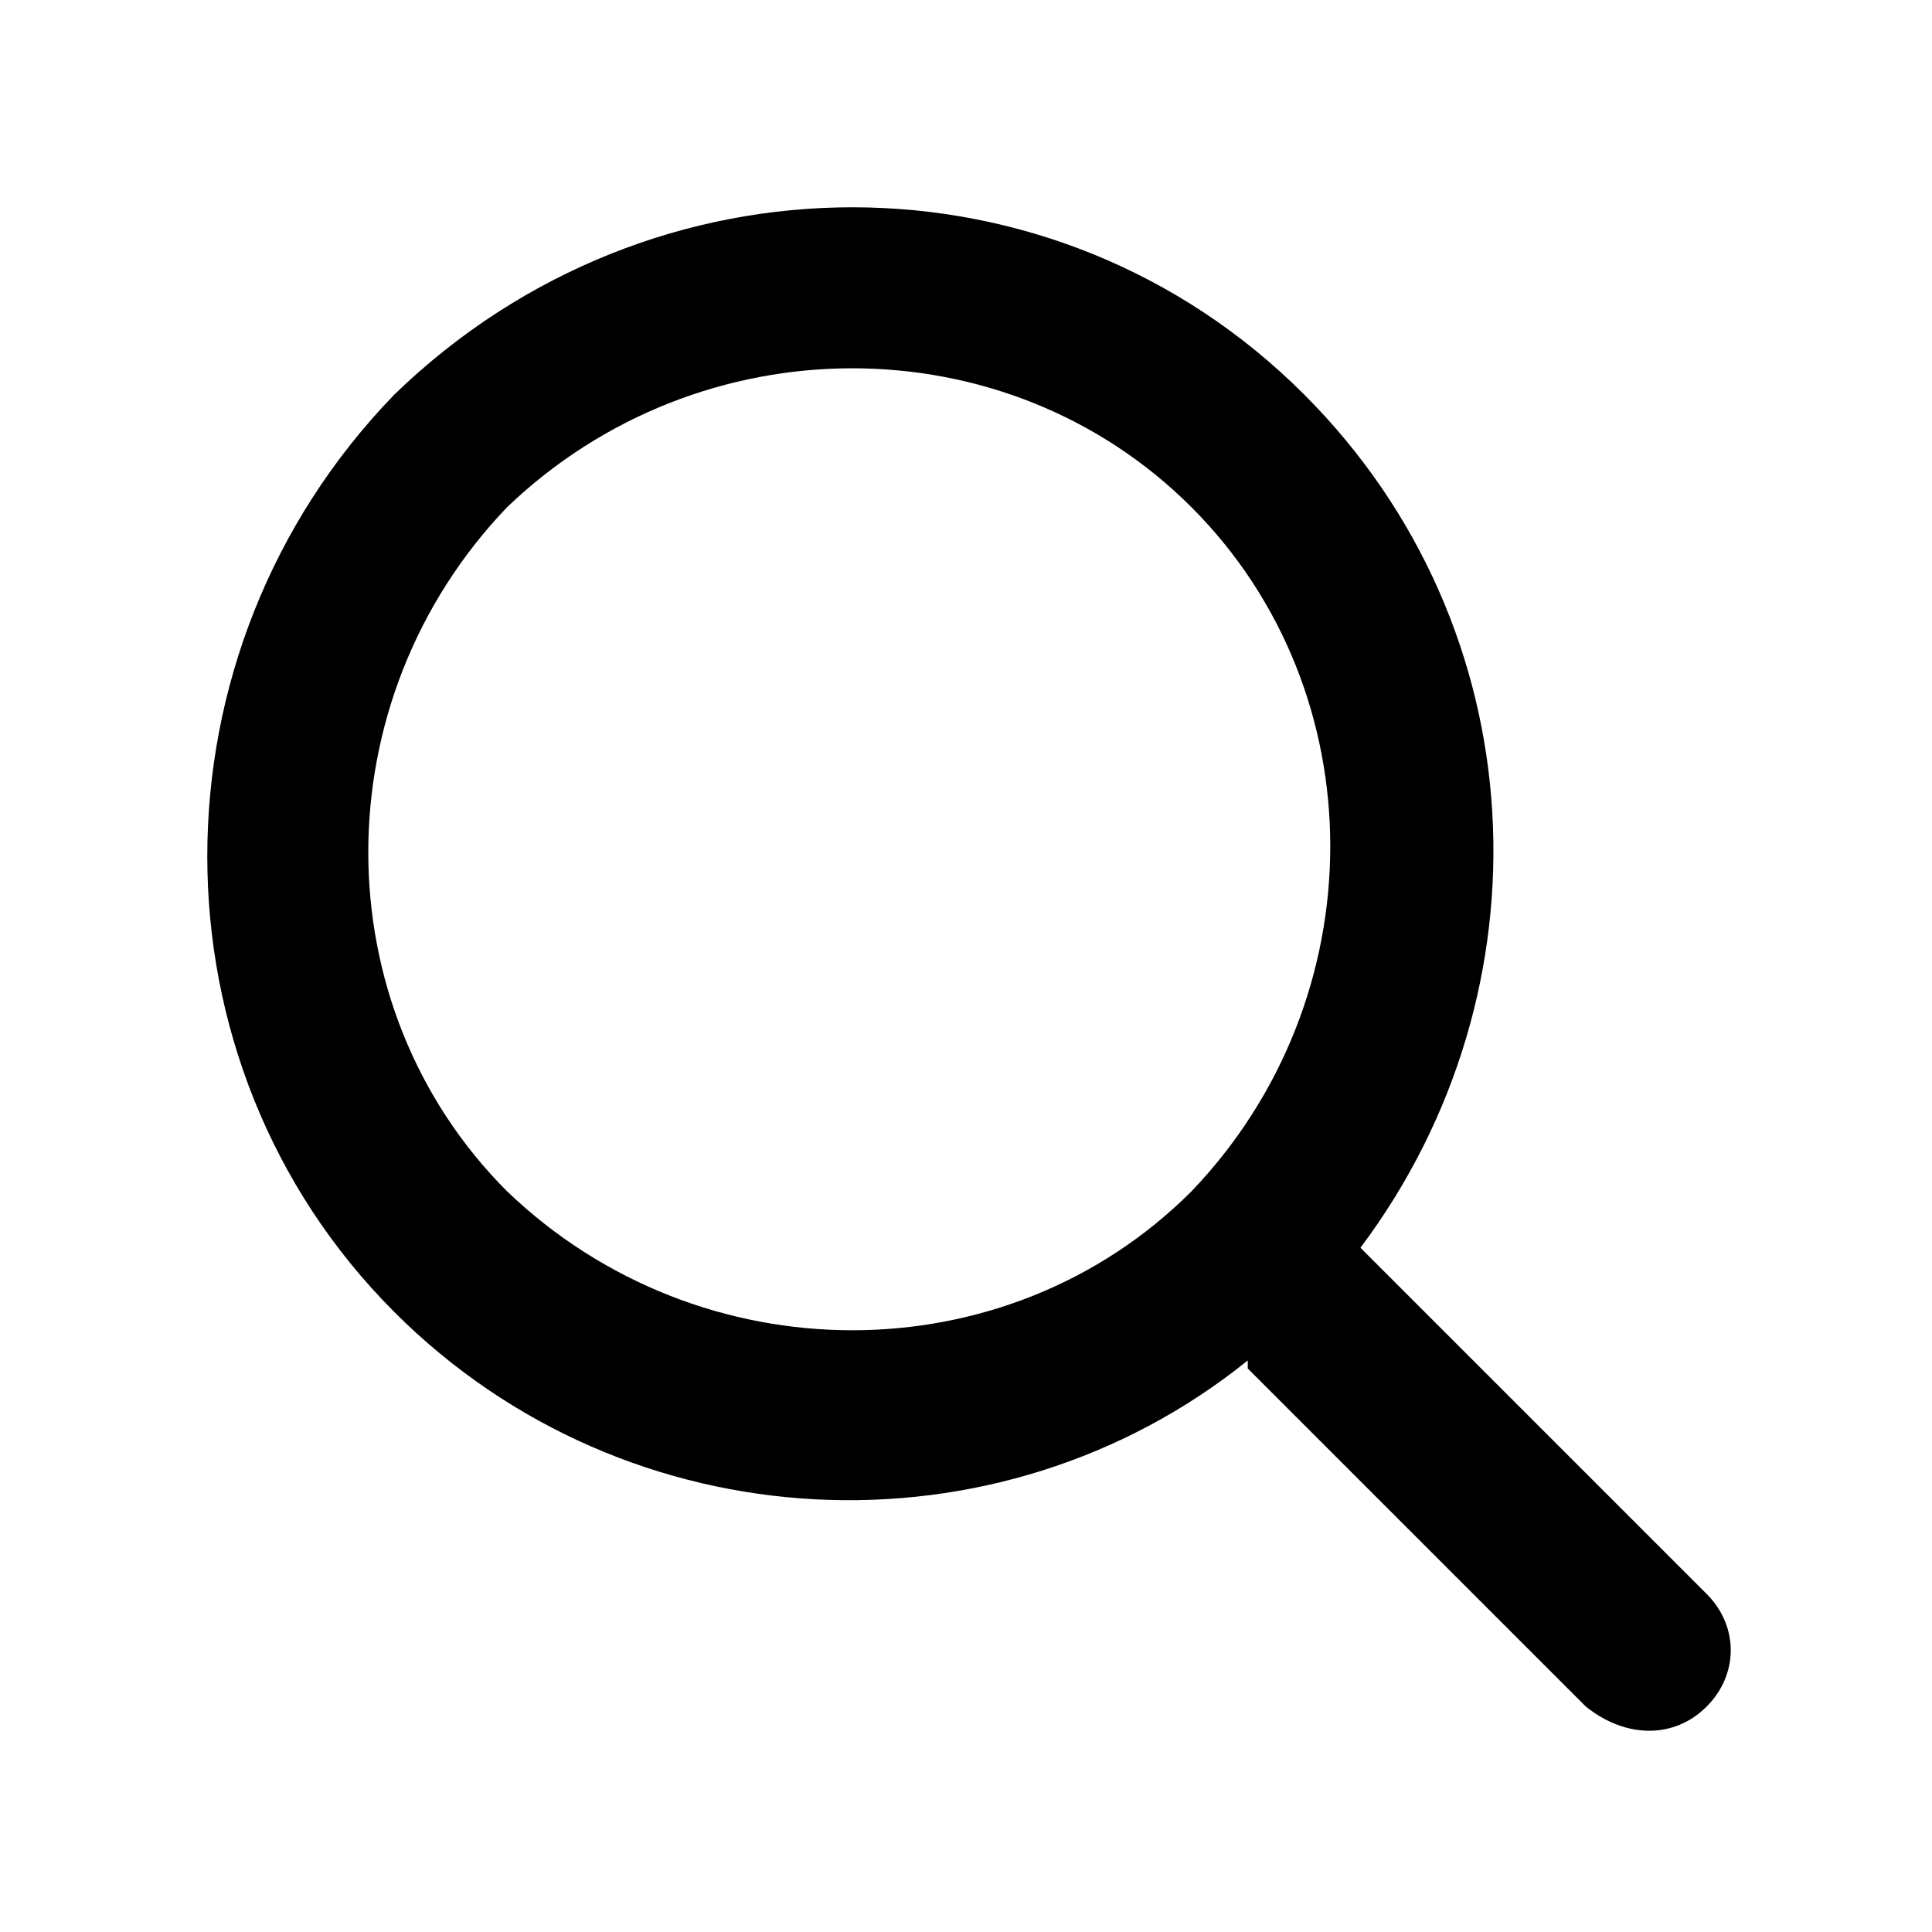
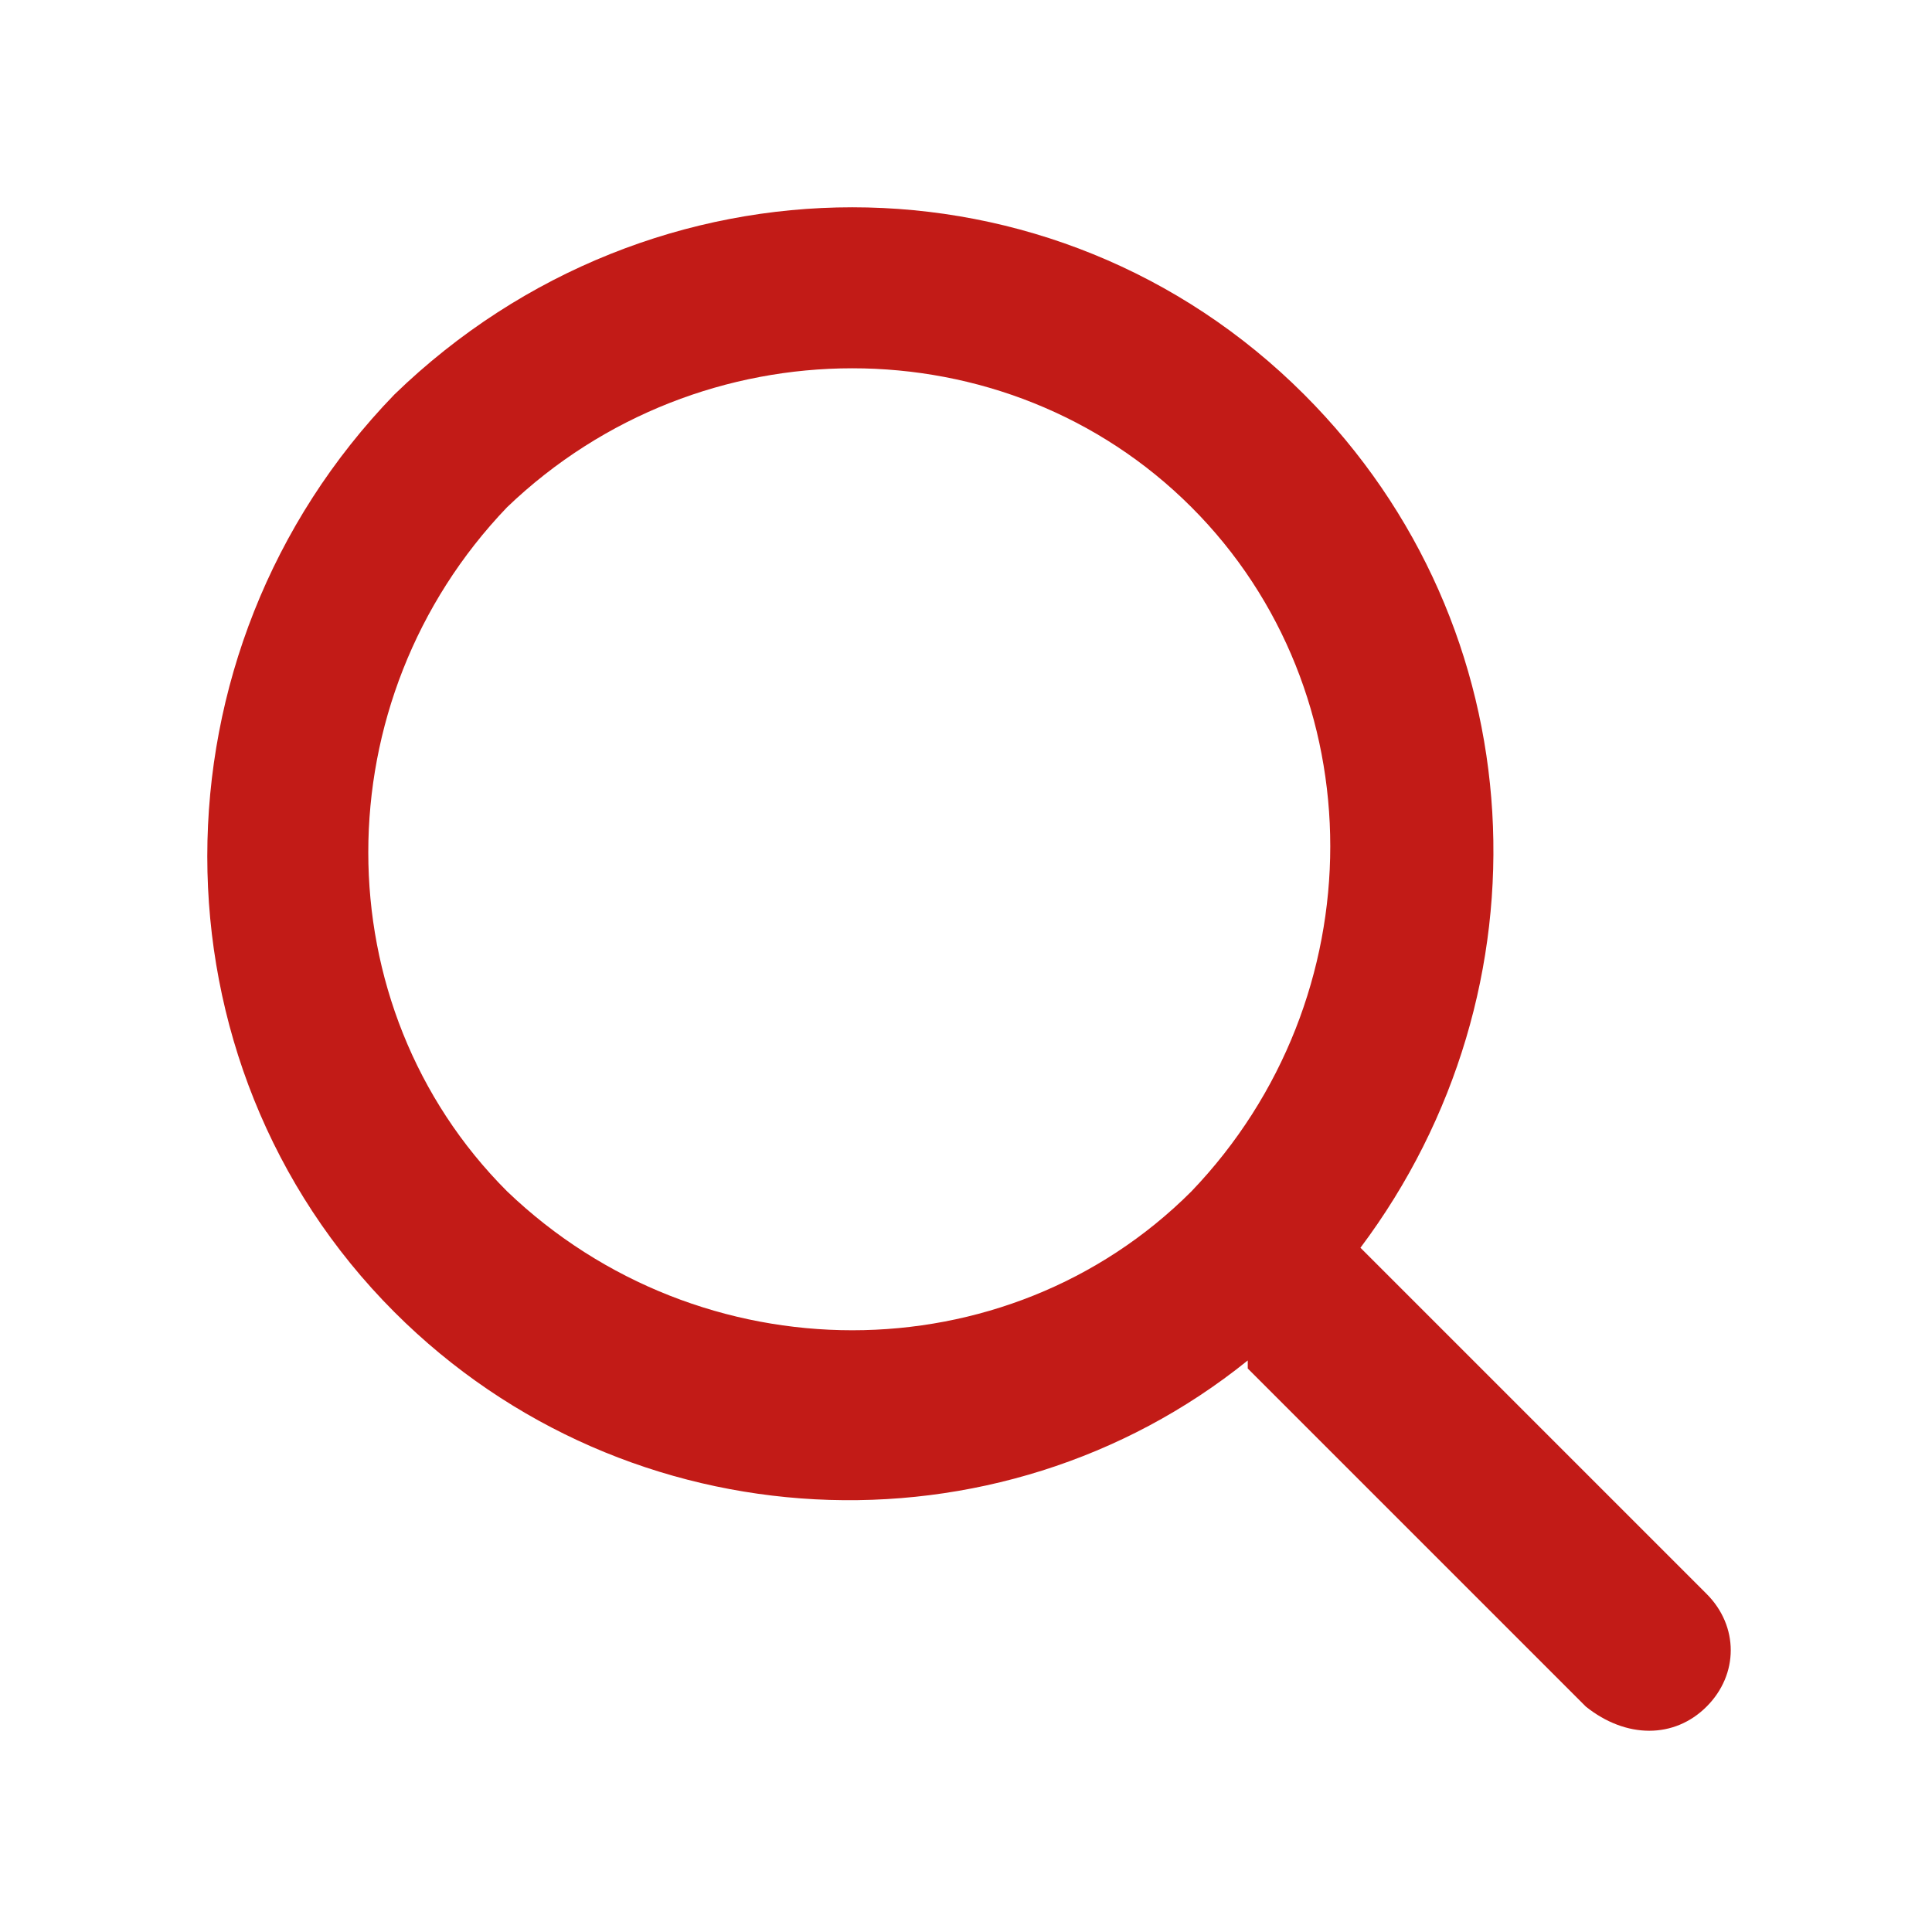
<svg xmlns="http://www.w3.org/2000/svg" viewBox="0 0 24 24" width="24" height="24">
-   <path d="M16.9,15.5c2.4-3.2,2.2-7.7-0.7-10.6c-3.1-3.1-8.1-3.1-11.3,0c-3.1,3.2-3.1,8.3,0,11.4     c2.9,2.9,7.5,3.1,10.6,0.6c0,0.1,0,0.1,0,0.1l4.2,4.2c0.5,0.4,1.1,0.4,1.5,0c0.4-0.4,0.4-1,0-1.4L16.9,15.5     C16.9,15.5,16.9,15.5,16.9,15.5L16.9,15.5z M14.8,6.3c2.3,2.3,2.3,6.1,0,8.5c-2.3,2.3-6.1,2.3-8.5,0C4,12.5,4,8.7,6.3,6.3     C8.7,4,12.5,4,14.8,6.3z" />
+   <path d="M16.9,15.5c2.4-3.2,2.2-7.7-0.7-10.6c-3.1-3.1-8.1-3.1-11.3,0c-3.1,3.2-3.1,8.3,0,11.4     c2.9,2.9,7.5,3.1,10.6,0.6c0,0.1,0,0.1,0,0.1l4.2,4.2c0.5,0.4,1.1,0.4,1.5,0c0.4-0.4,0.4-1,0-1.4L16.9,15.5     C16.9,15.5,16.9,15.5,16.9,15.5L16.9,15.5z M14.8,6.3c2.3,2.3,2.3,6.1,0,8.5c-2.3,2.3-6.1,2.3-8.5,0C4,12.5,4,8.7,6.3,6.3     C8.7,4,12.5,4,14.8,6.3z" fill="#C21B17" />
</svg>
